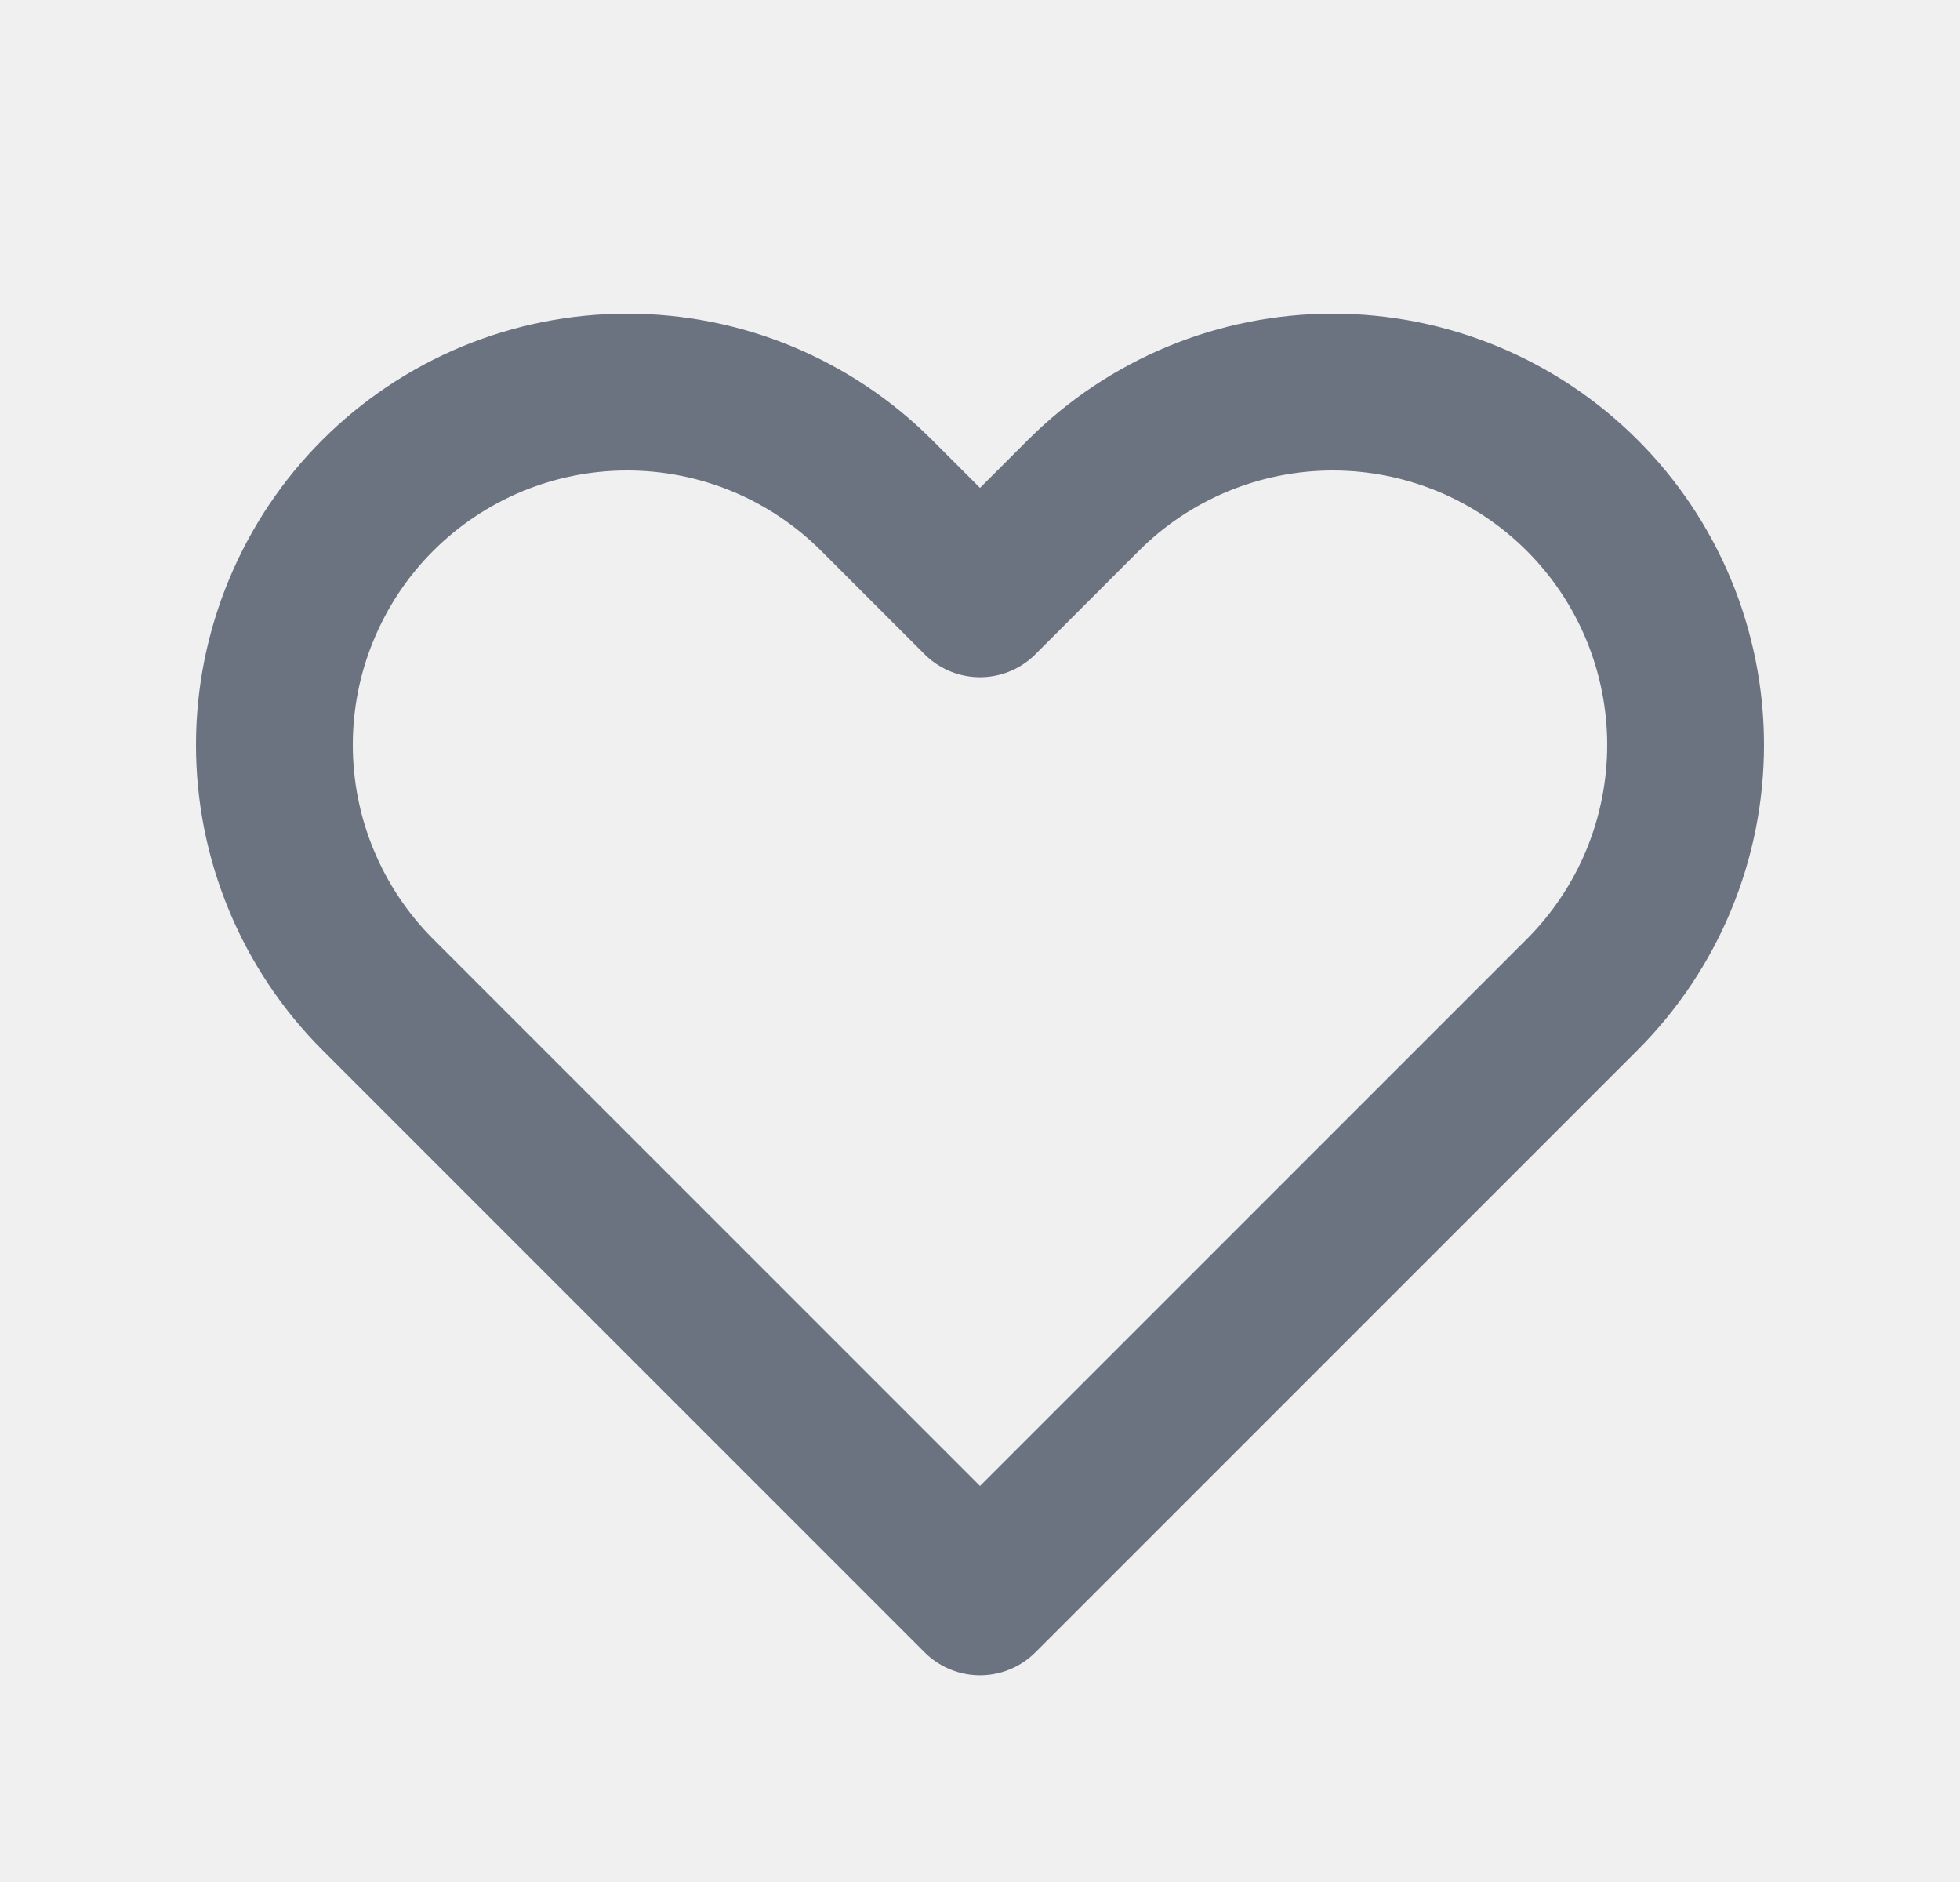
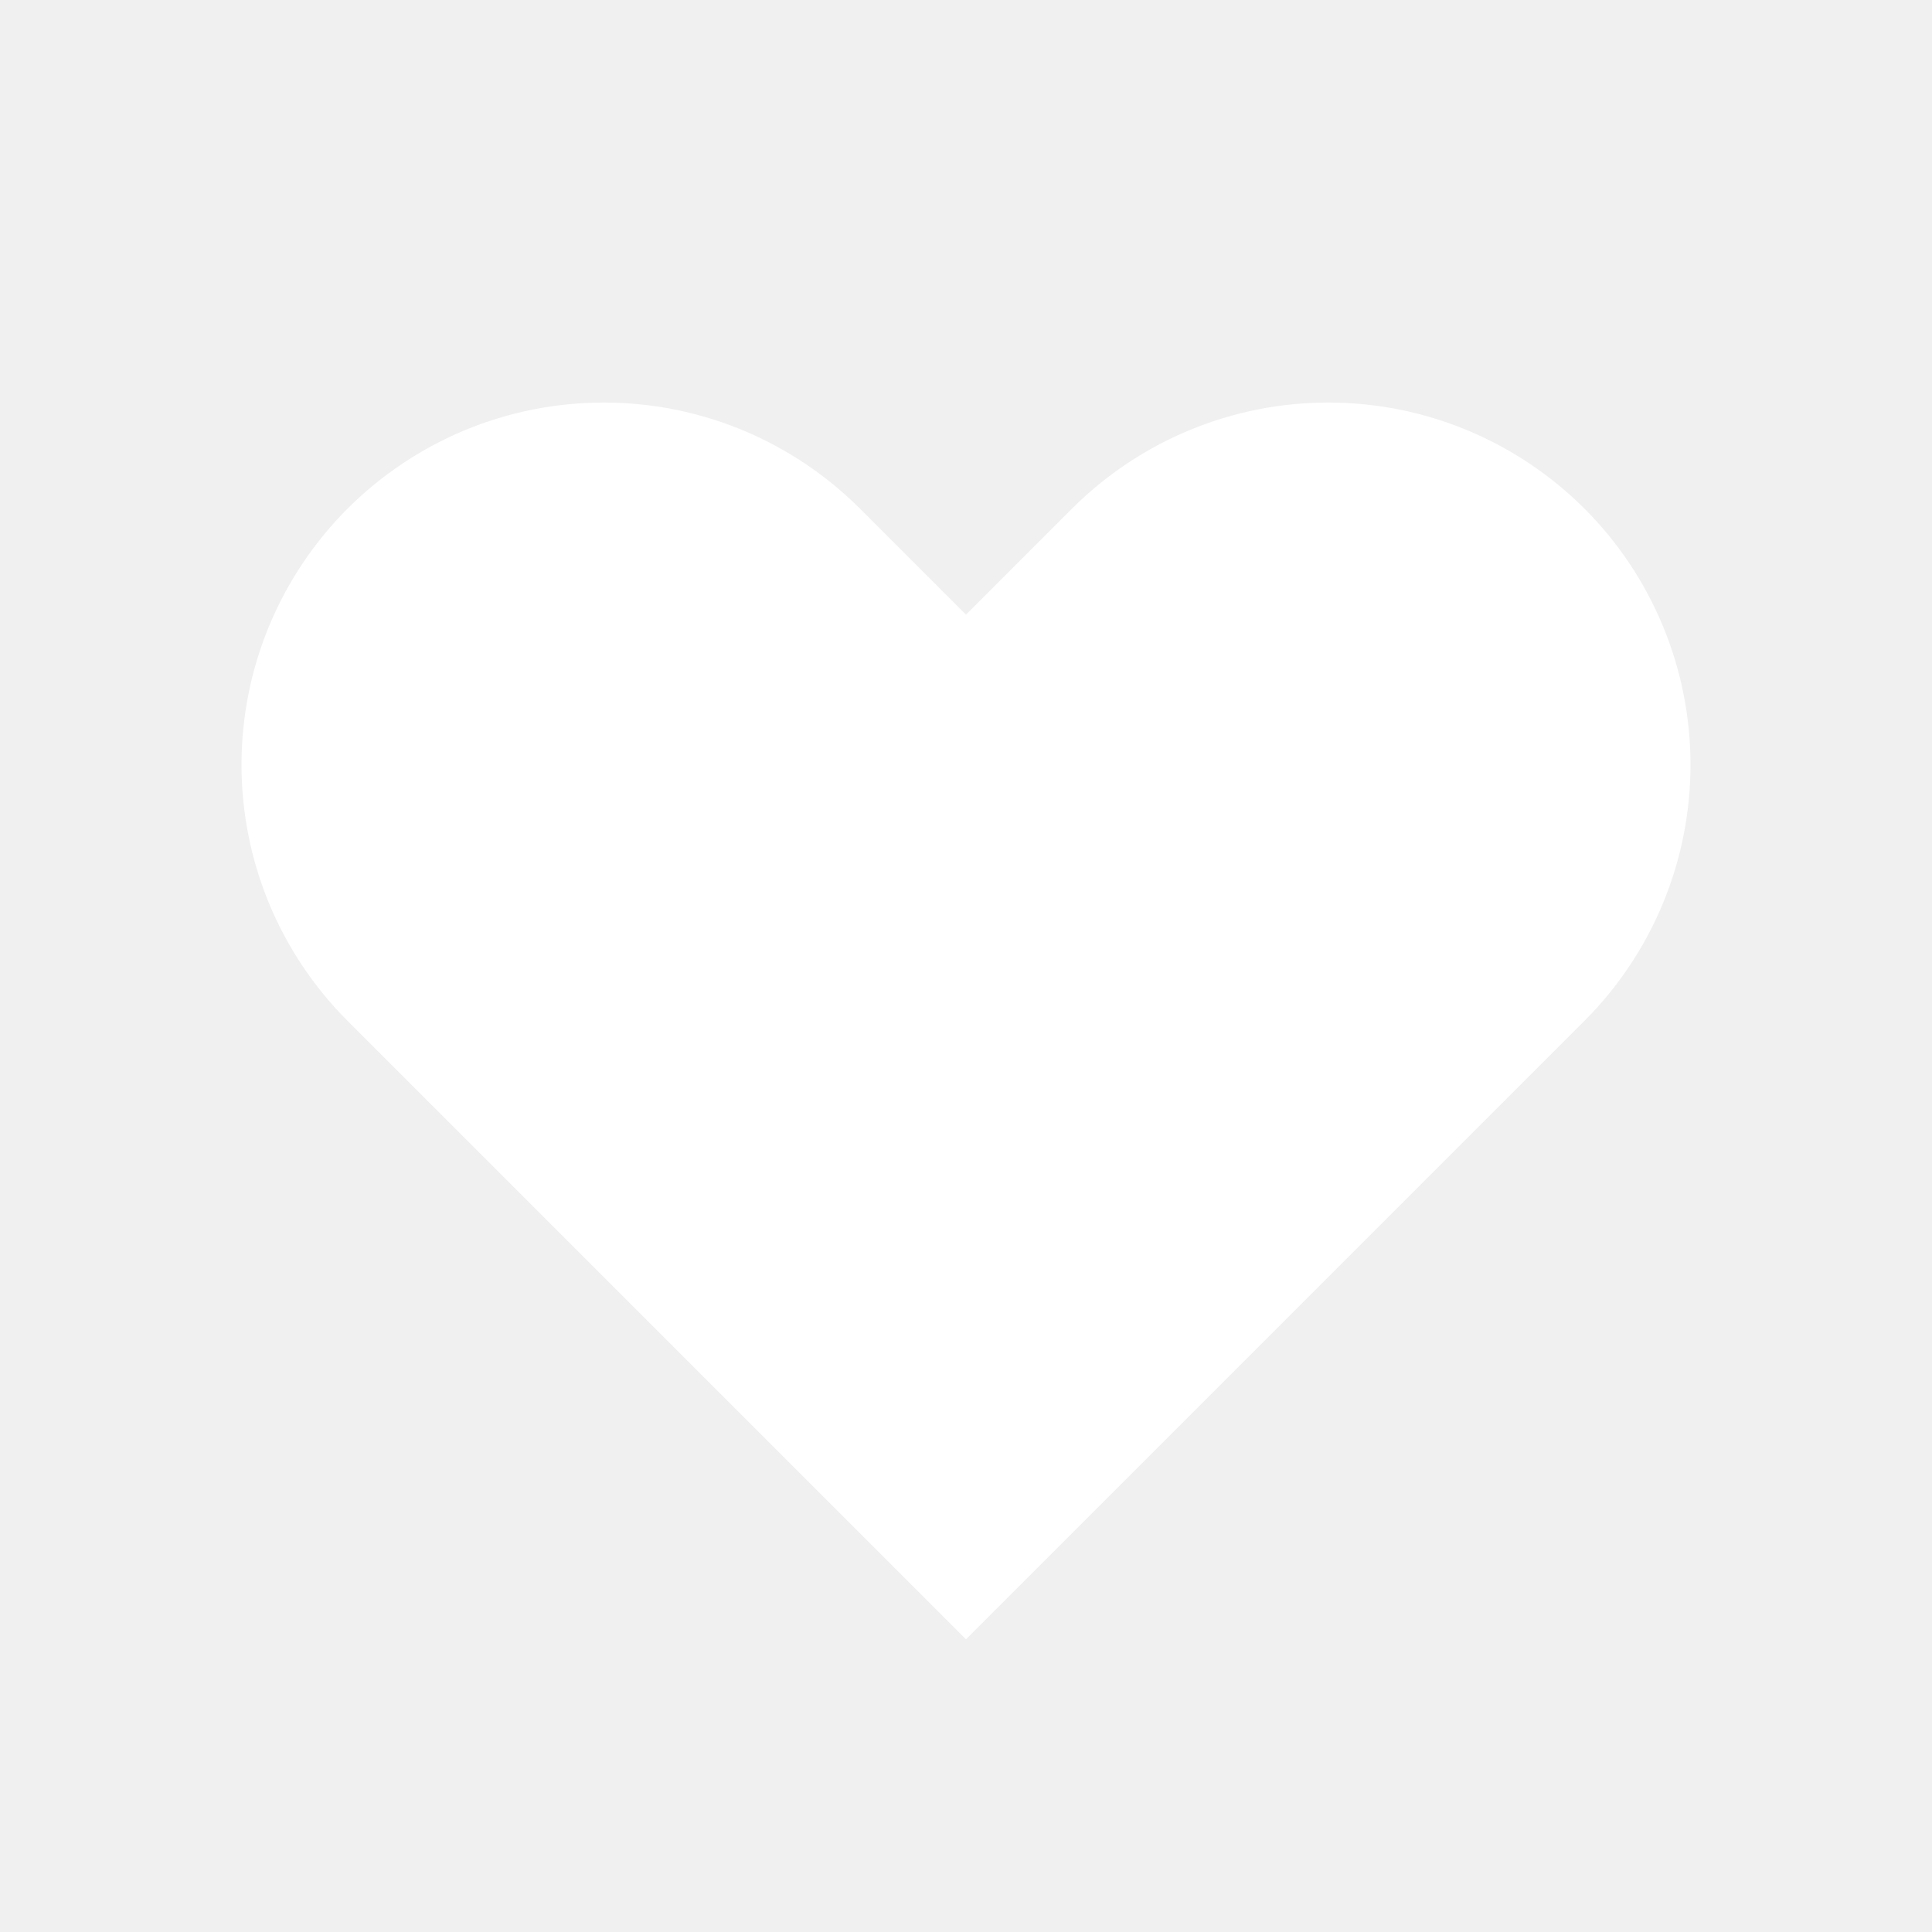
- <svg xmlns="http://www.w3.org/2000/svg" width="25" height="24" viewBox="0 0 25 24" fill="none">
-   <path d="M3.843 7.778C4.069 7.232 4.4 6.736 4.818 6.318C5.236 5.9 5.732 5.569 6.278 5.342C6.824 5.116 7.409 5 8 5C8.591 5 9.176 5.116 9.722 5.342C10.268 5.569 10.764 5.9 11.182 6.318L12.5 7.636L13.818 6.318C14.662 5.474 15.807 5 17 5C18.194 5 19.338 5.474 20.182 6.318C21.026 7.162 21.5 8.306 21.5 9.5C21.5 10.694 21.026 11.838 20.182 12.682L12.5 20.364L4.818 12.682C4.4 12.264 4.069 11.768 3.843 11.222C3.616 10.676 3.5 10.091 3.5 9.5C3.5 8.909 3.616 8.324 3.843 7.778Z" stroke="#6B7280" stroke-width="2" stroke-linecap="round" stroke-linejoin="round" />
+ <svg xmlns="http://www.w3.org/2000/svg" width="20" height="20" viewBox="0 0 20 20" fill="none">
+   <path d="M2.785 6.482C2.974 6.027 3.25 5.613 3.598 5.265C3.947 4.917 4.36 4.641 4.815 4.452C5.27 4.264 5.758 4.167 6.25 4.167C6.742 4.167 7.23 4.264 7.685 4.452C8.14 4.641 8.553 4.917 8.902 5.265L10 6.363L11.098 5.265C11.802 4.562 12.755 4.167 13.75 4.167C14.745 4.167 15.698 4.562 16.402 5.265C17.105 5.968 17.5 6.922 17.5 7.917C17.5 8.911 17.105 9.865 16.402 10.568L10 16.97L3.598 10.568C3.25 10.22 2.974 9.807 2.785 9.352C2.597 8.897 2.5 8.409 2.5 7.917C2.5 7.424 2.597 6.937 2.785 6.482Z" fill="white" />
</svg>
